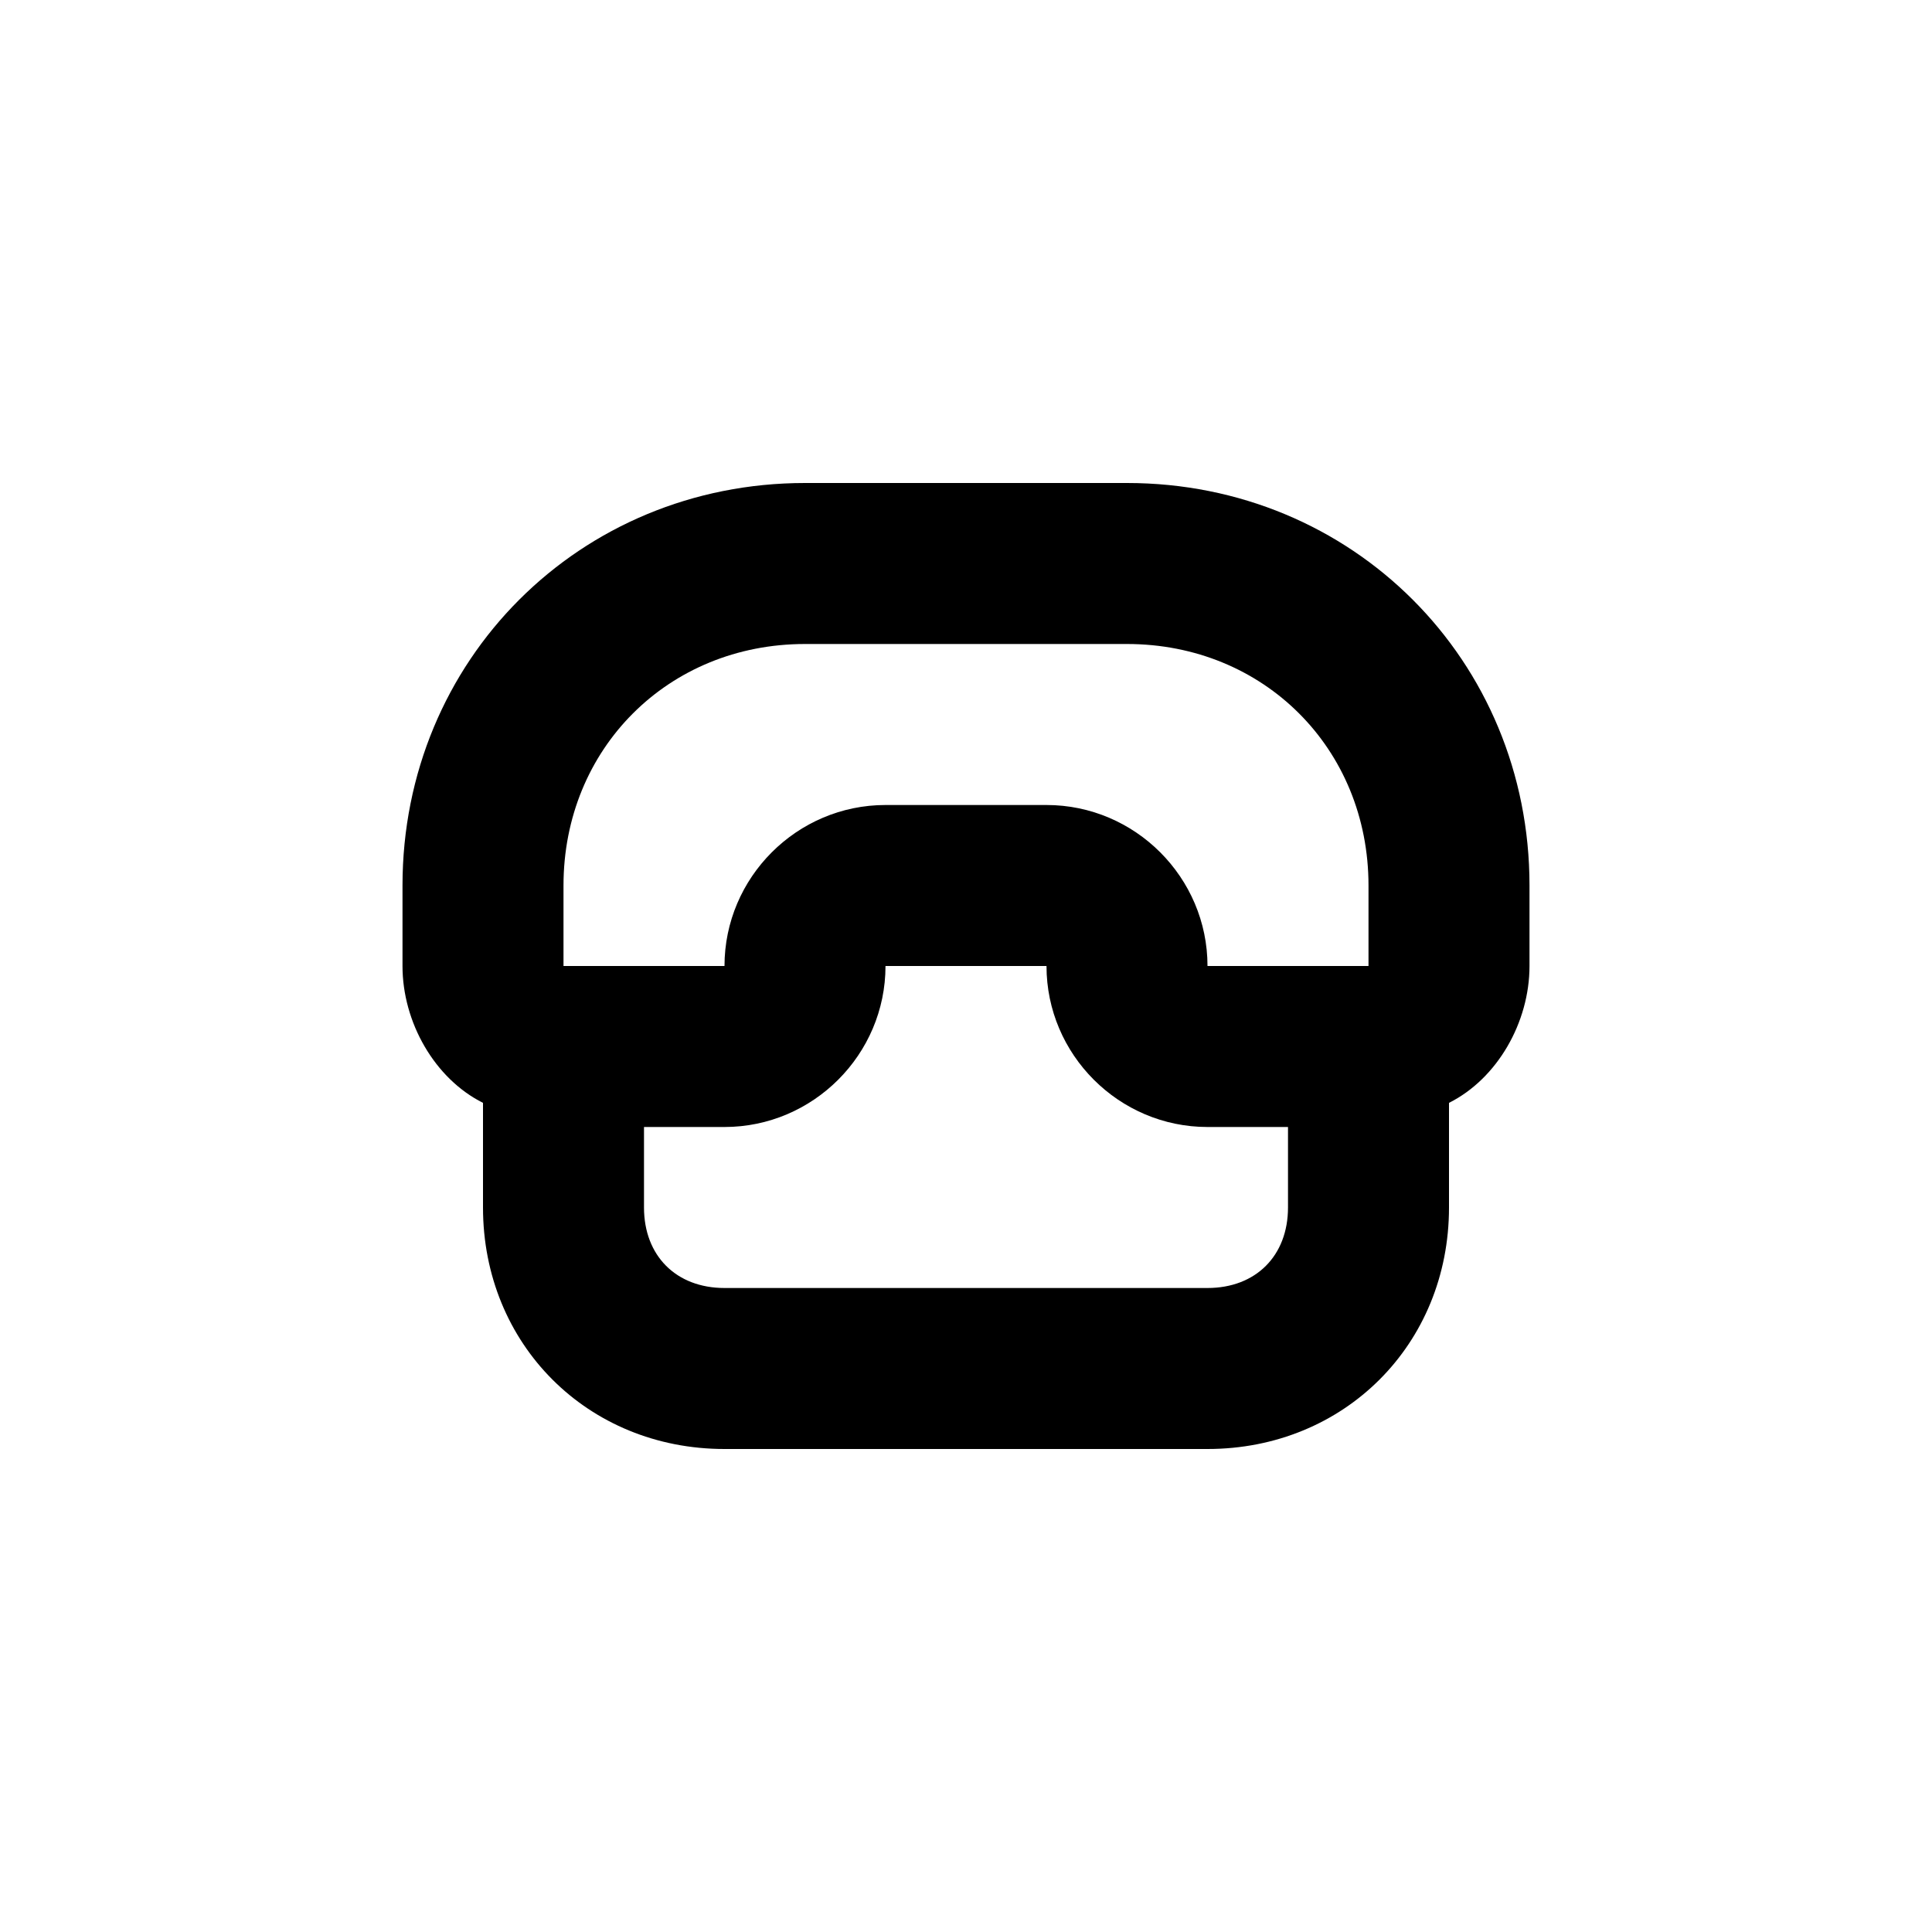
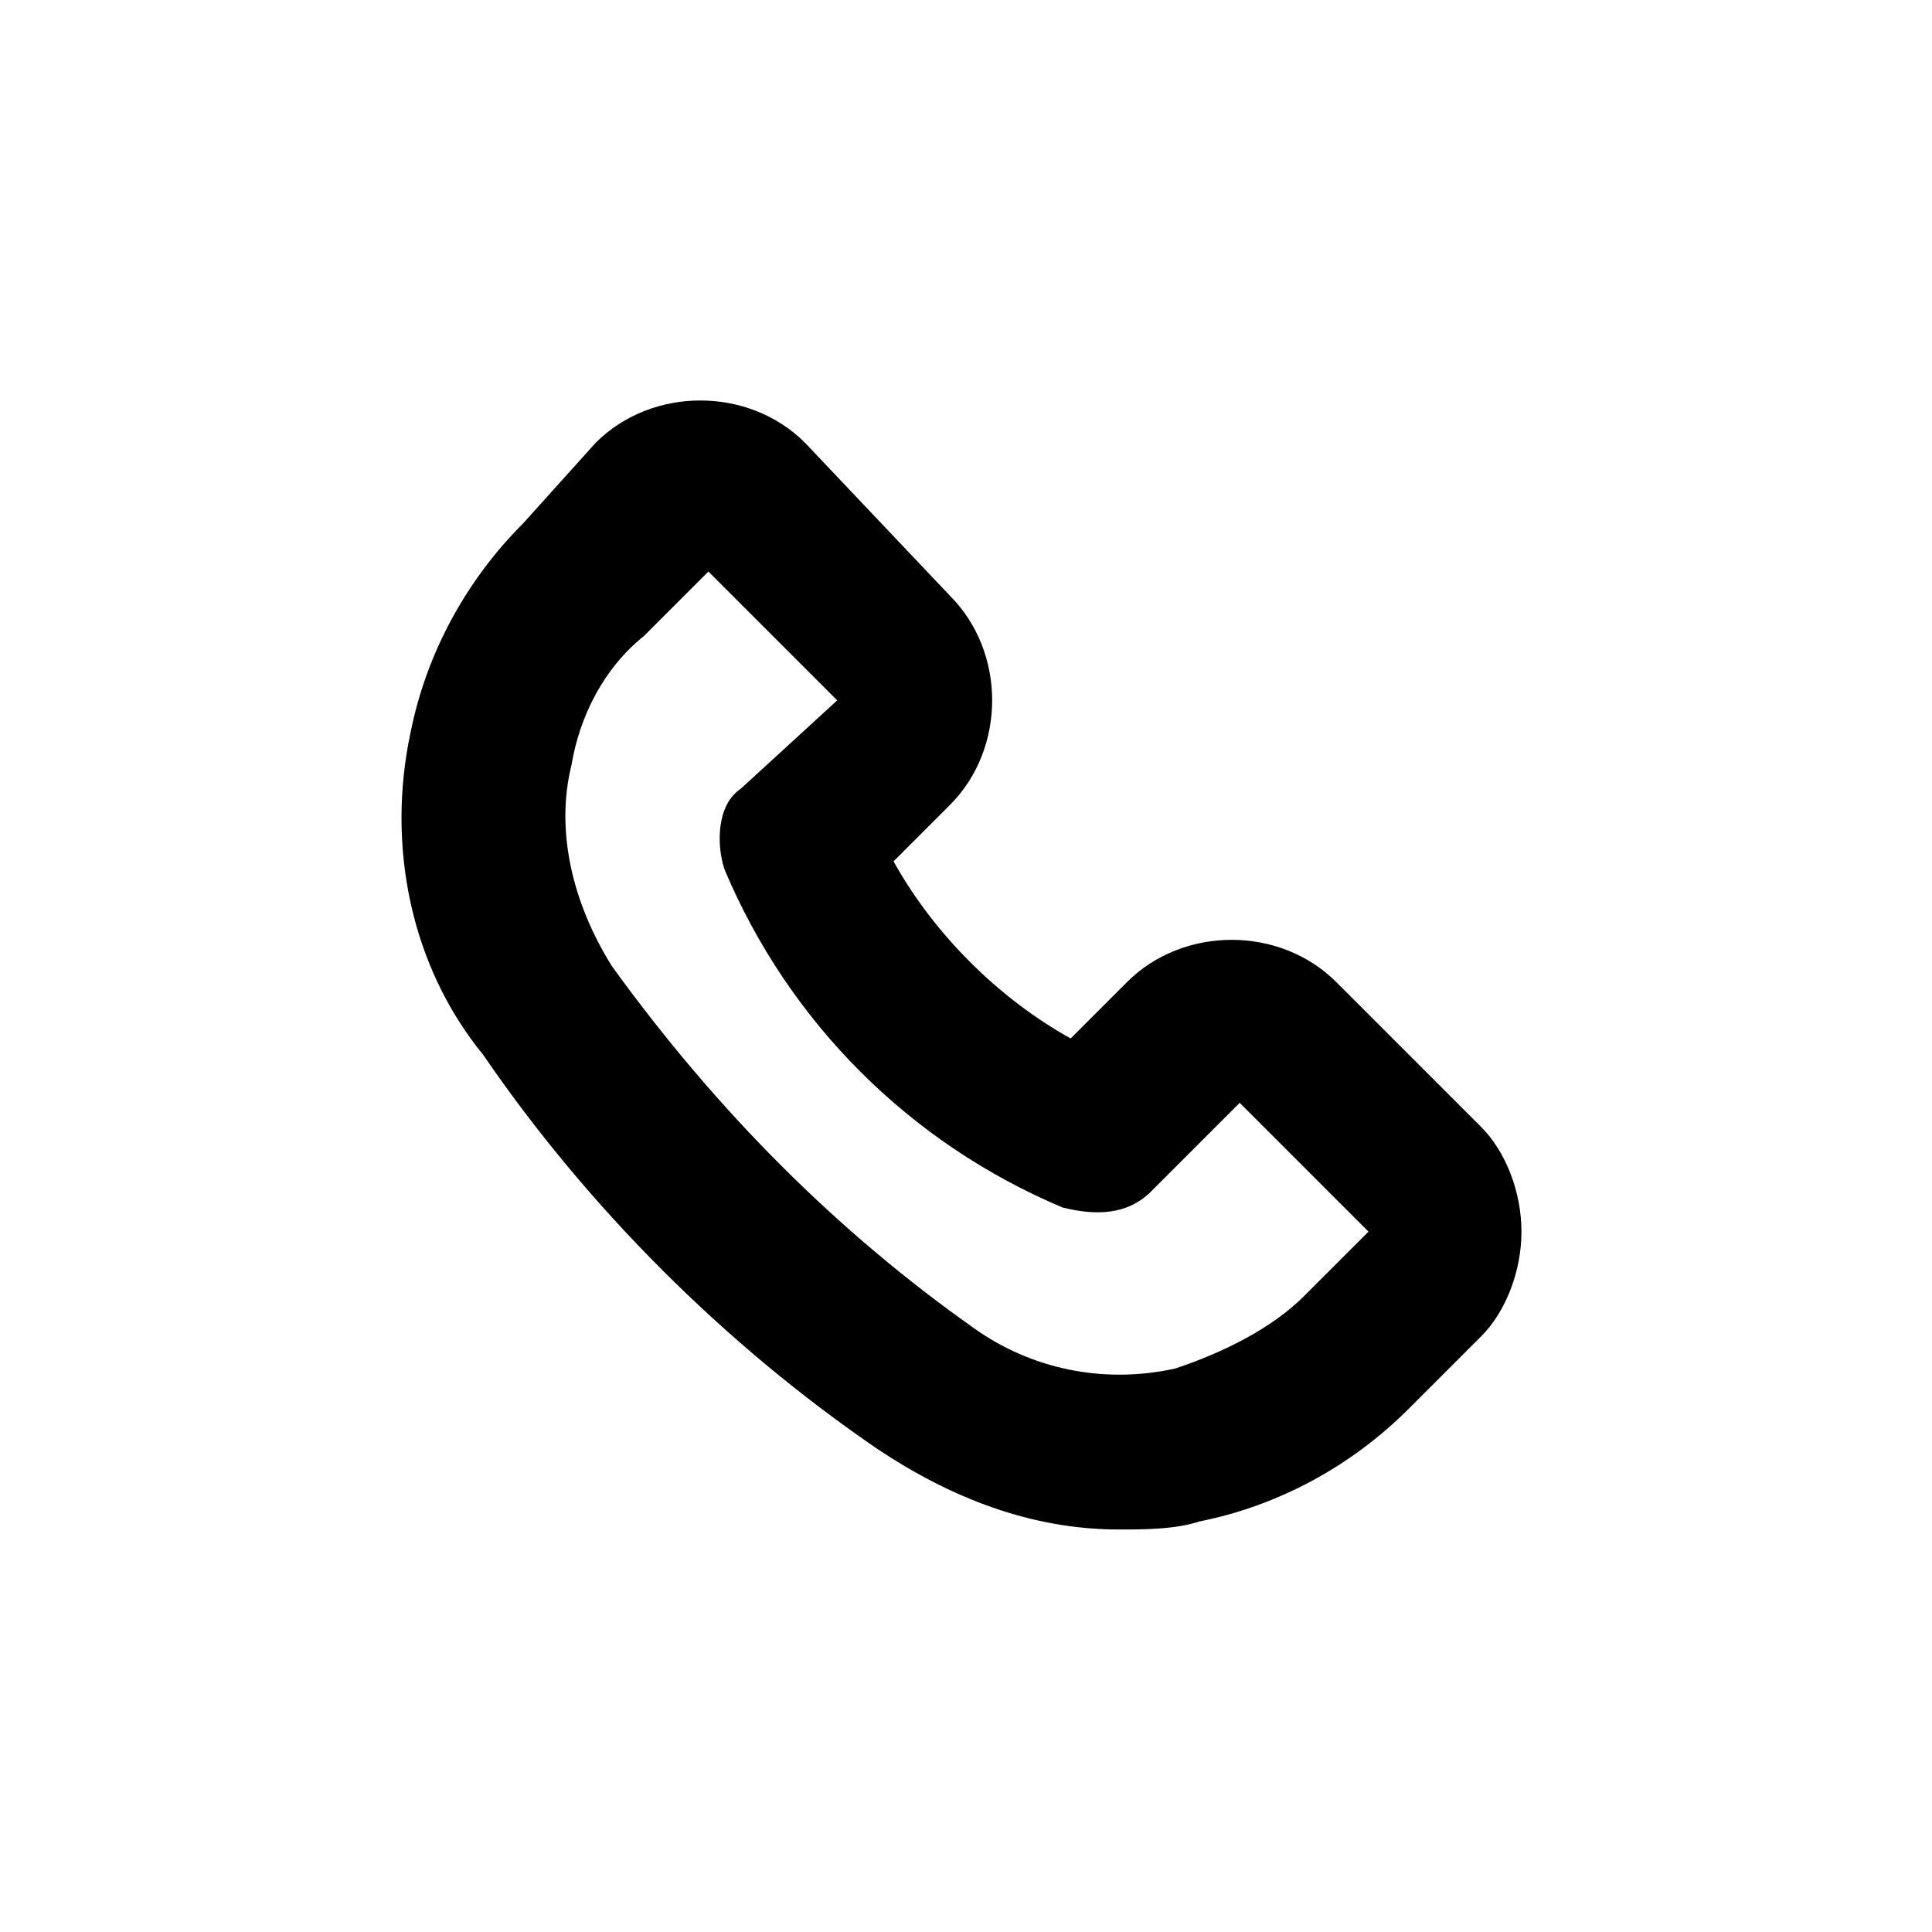
<svg xmlns="http://www.w3.org/2000/svg" version="1.1" id="Layer_1" x="0px" y="0px" viewBox="0 0 24 24" style="enable-background:new 0 0 24 24;" xml:space="preserve">
  <style type="text/css">
	.st0{fill:#A5B2BD;}
	.st1{fill:#3197D6;}
- 	.st2{fill:none;stroke:#72808E;stroke-width:2;stroke-linecap:round;stroke-linejoin:round;stroke-miterlimit:10;}
- 	.st3{fill:none;stroke:#A4B2BC;stroke-width:2;stroke-linecap:round;stroke-linejoin:round;stroke-miterlimit:10;}
</style>
-   <path d="M14,6h-4c-2.8,0-5,2.2-5,5v1c0,0.7,0.4,1.4,1,1.7V15c0,1.7,1.3,3,3,3h6c1.7,0,3-1.3,3-3v-1.3c0.6-0.3,1-1,1-1.7v-1  C19,8.2,16.8,6,14,6z M7,11c0-1.7,1.3-3,3-3h4c1.7,0,3,1.3,3,3v1h-2c0-1.1-0.9-2-2-2h-2c-1.1,0-2,0.9-2,2H7V11z M16,15  c0,0.6-0.4,1-1,1H9c-0.6,0-1-0.4-1-1v-1h1c1.1,0,2-0.9,2-2h2c0,1.1,0.9,2,2,2h1V15z" />
+   <path d="M10.9,18c0.9,0.6,1.9,1,3,1c0.3,0,0.7,0,1-0.1c1-0.2,1.9-0.7,2.6-1.4l0.9-0.9c0.3-0.3,0.5-0.8,0.5-1.3c0-0.5-0.2-1-0.5-1.3  l-1.8-1.8c-0.7-0.7-1.9-0.7-2.6,0l-0.7,0.7c-0.9-0.5-1.7-1.3-2.2-2.2l0.7-0.7c0.7-0.7,0.7-1.9,0-2.6L10,5.5c-0.7-0.7-1.9-0.7-2.6,0  L6.5,6.5C5.8,7.2,5.3,8.1,5.1,9.1c-0.3,1.4,0,2.9,0.9,4C7.3,15,9,16.7,10.9,18z M7.1,9.5c0.1-0.6,0.4-1.2,0.9-1.6l0.8-0.8l1.6,1.6  L9.2,9.8C8.9,10,8.9,10.5,9,10.8c0.8,1.9,2.3,3.4,4.2,4.2c0.4,0.1,0.8,0.1,1.1-0.2l1.1-1.1l1.6,1.6l-0.8,0.8c-0.4,0.4-1,0.7-1.6,0.9  c-0.9,0.2-1.8,0-2.5-0.5c-1.7-1.2-3.2-2.7-4.5-4.5C7.1,11.2,6.9,10.3,7.1,9.5z" />
</svg>
